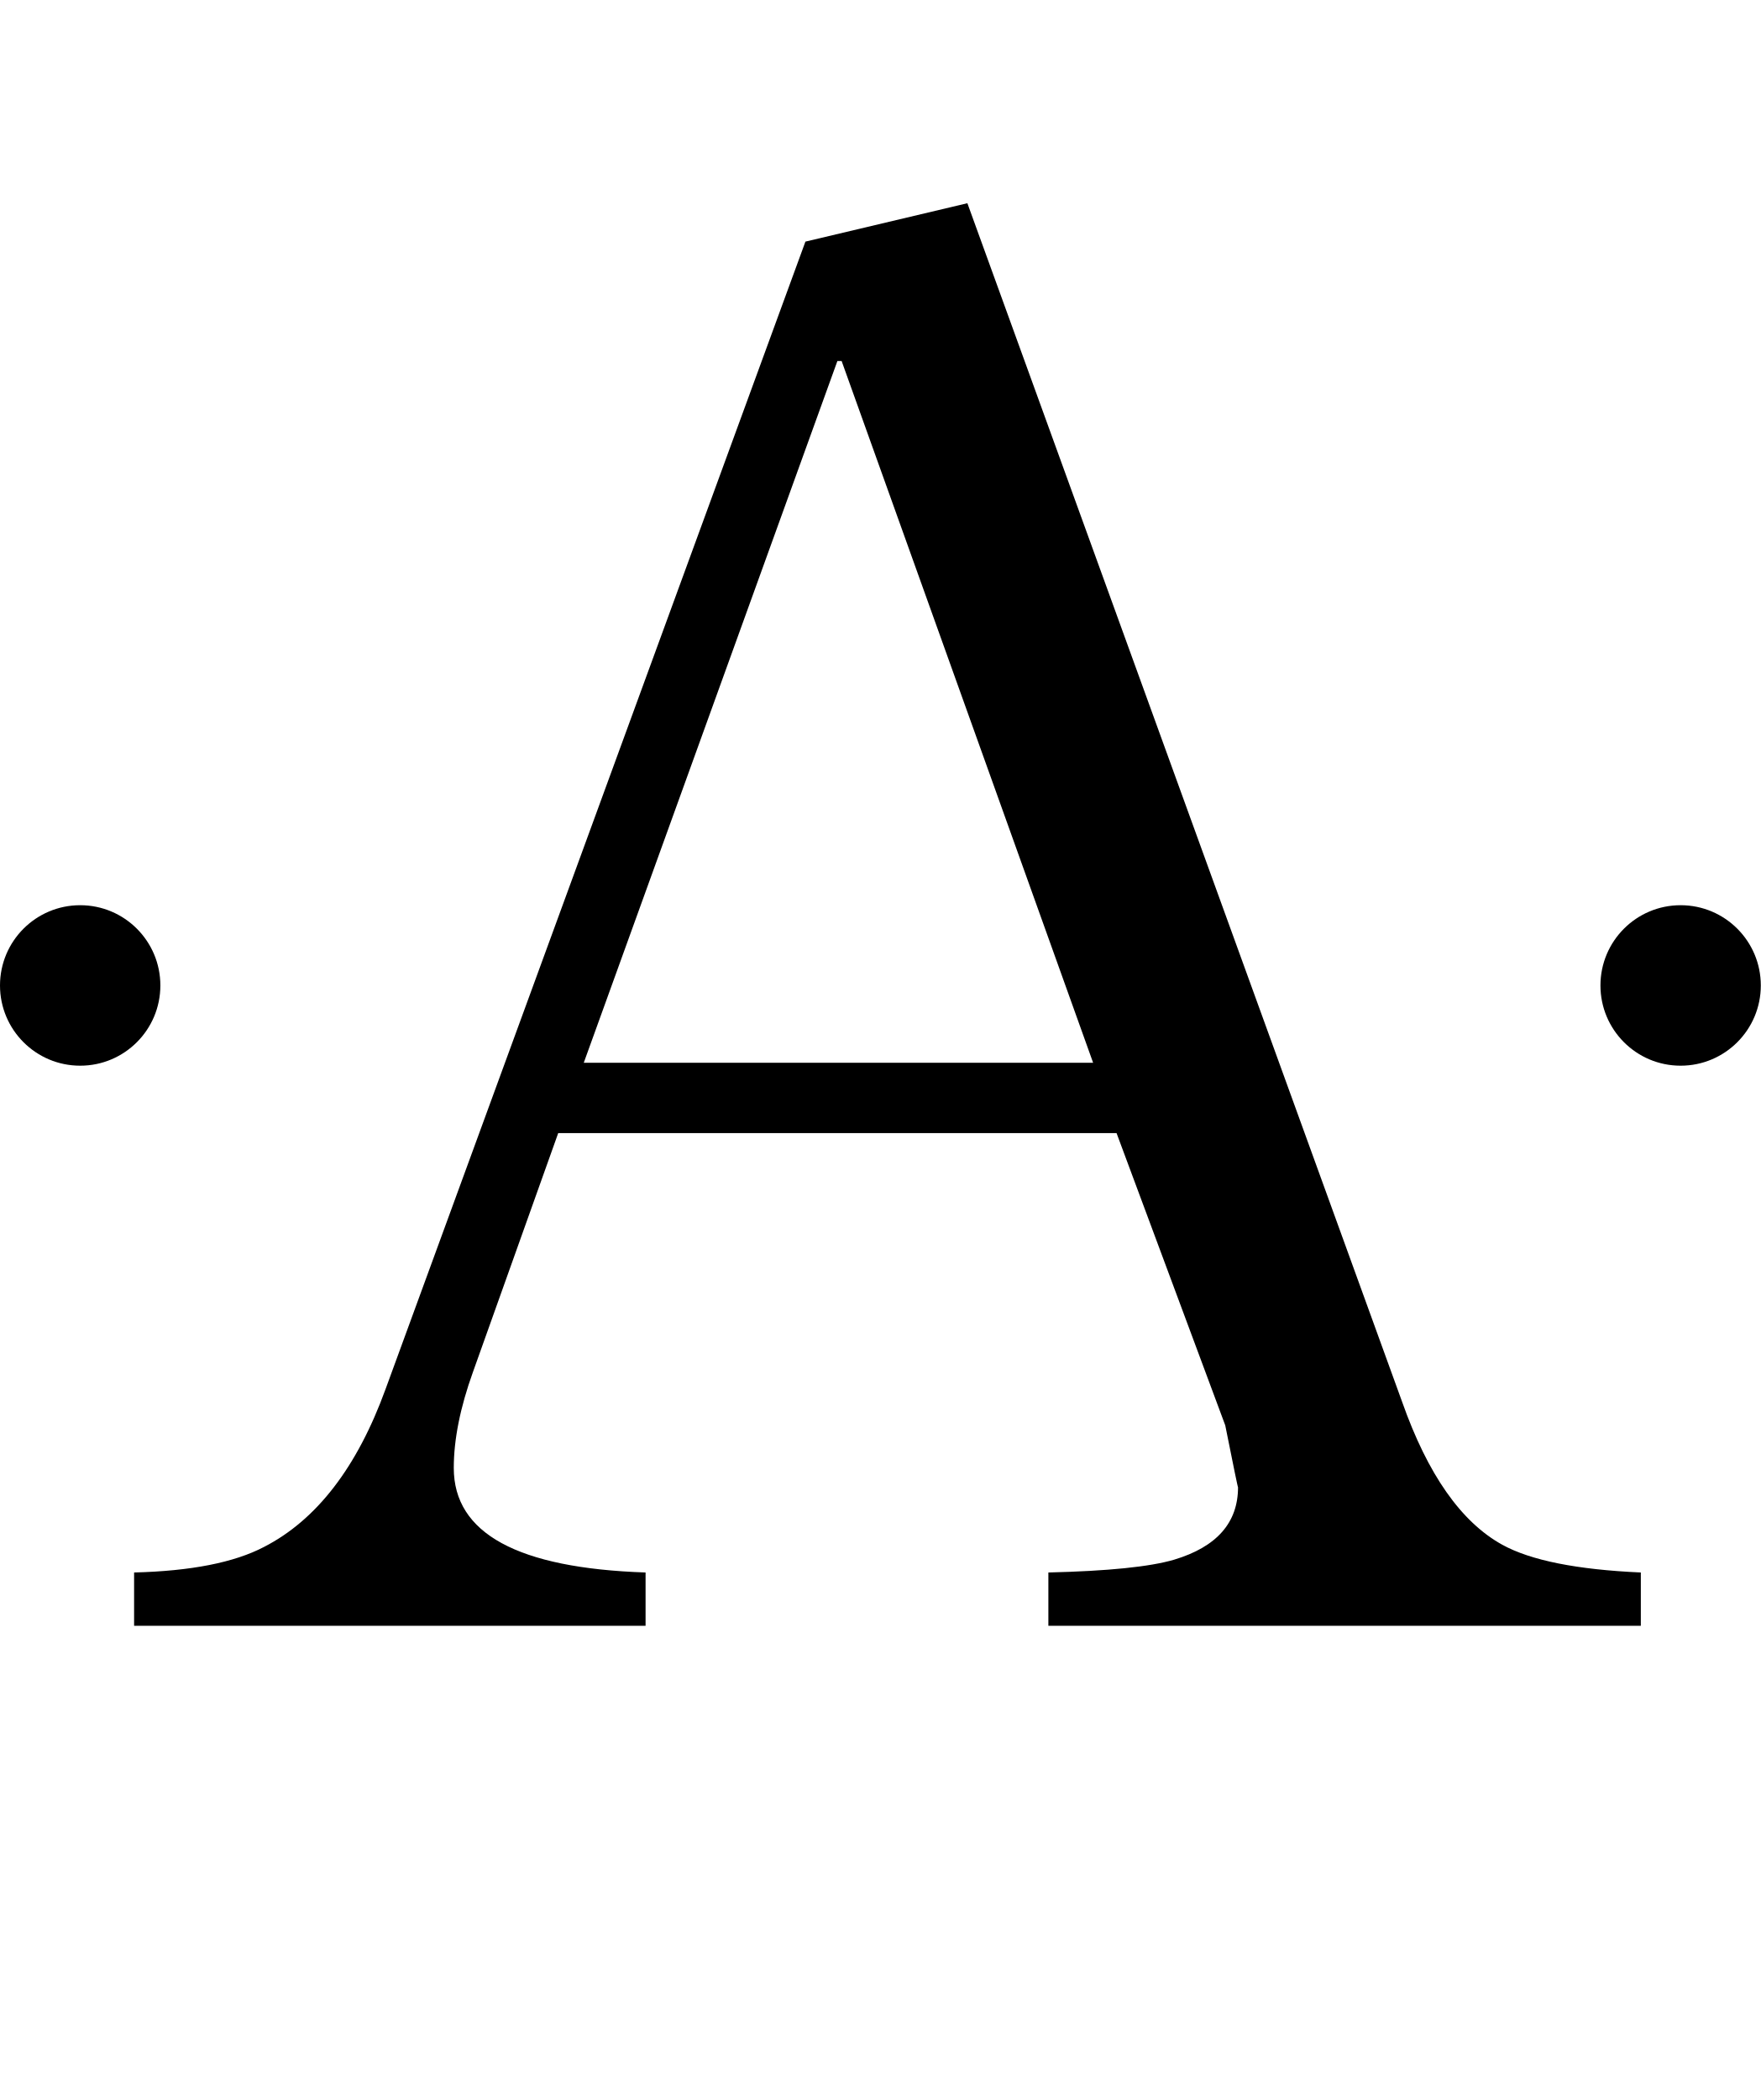
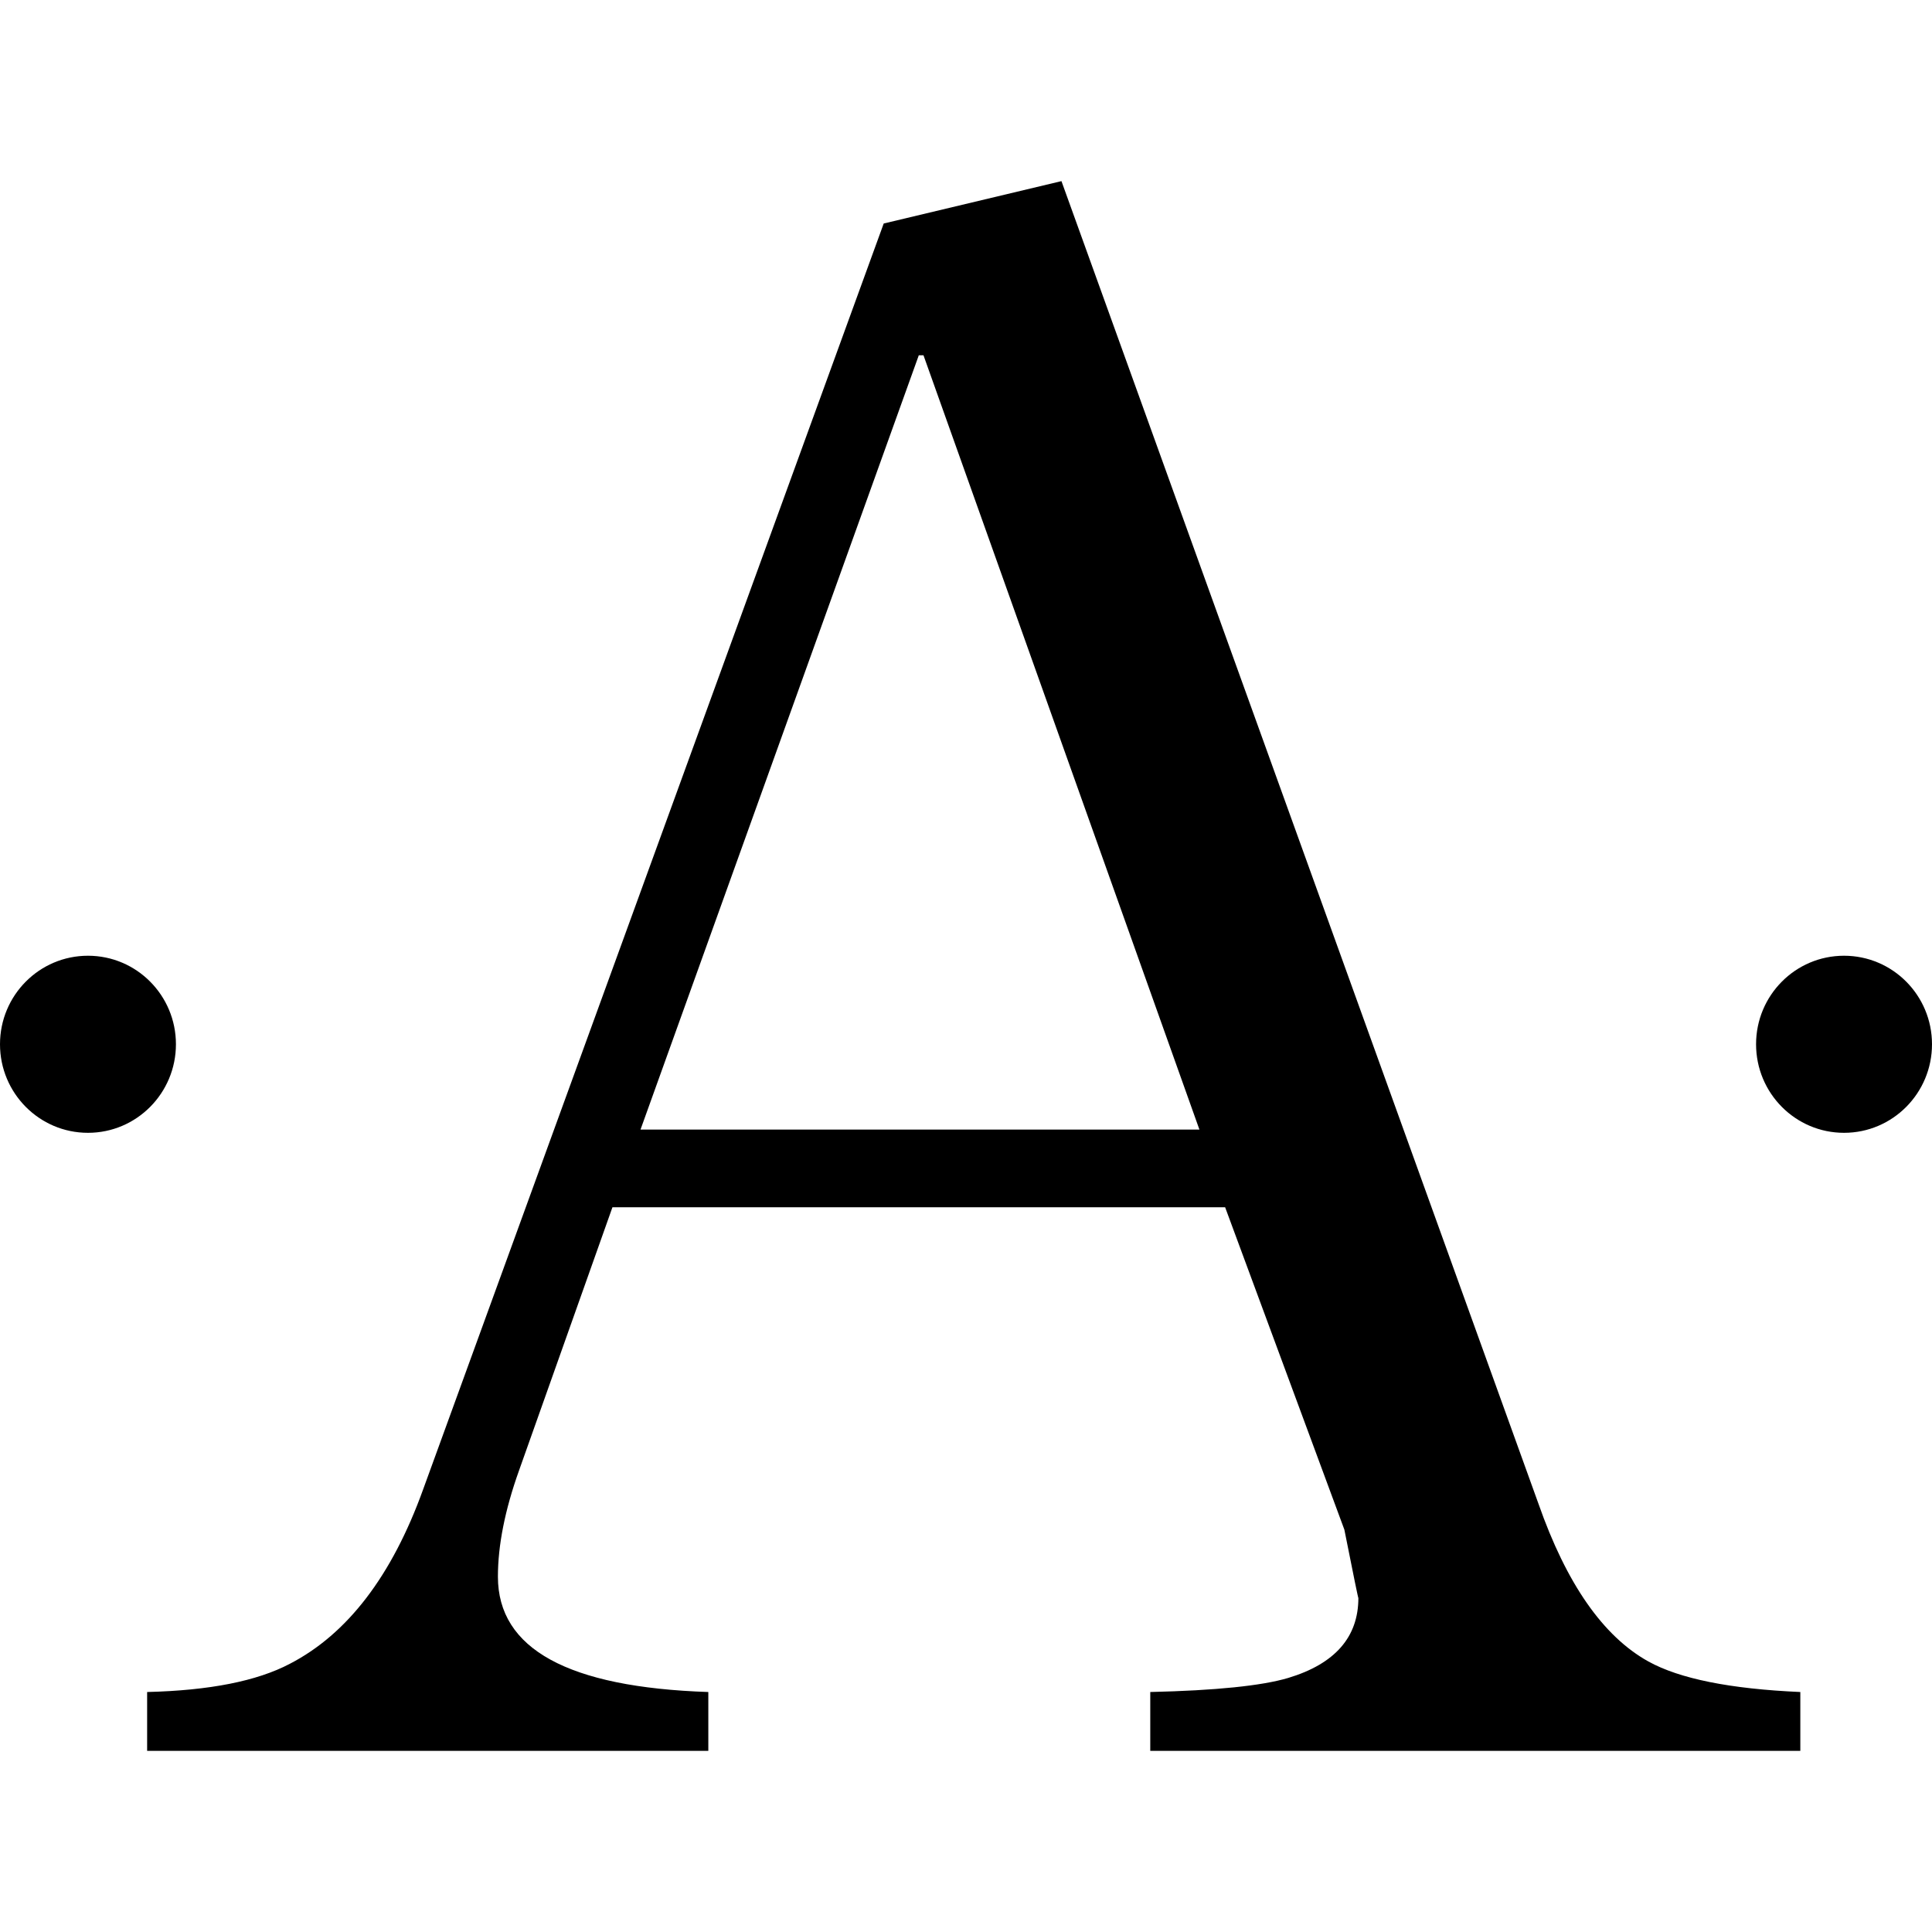
- <svg xmlns="http://www.w3.org/2000/svg" width="260px" height="310px" viewBox="0 0 260 310" version="1.1">
-   <description>Created with Sketch (http://www.bohemiancoding.com/sketch)</description>
+ <svg xmlns="http://www.w3.org/2000/svg" width="32px" height="32px" viewBox="0 0 32 32" version="1.1">
+   <description>Created with Sketch.</description>
  <defs />
-   <g id="Page 1" stroke="none" stroke-width="1" fill="none" fill-rule="evenodd">
-     <path d="M0,145.472 C0,138.929 5.301,133.626 11.84,133.626 C18.379,133.626 23.679,138.929 23.679,145.472 C23.679,152.014 18.379,157.317 11.84,157.317 C5.301,157.317 0,152.014 0,145.472 Z M154.801,232.129 C163.612,231.919 169.8,231.289 173.367,230.24 C179.661,228.351 182.807,224.783 182.807,219.535 C182.807,219.745 182.178,216.702 180.919,210.405 L164.87,167.271 L82.423,167.271 L69.836,202.534 C67.948,207.781 67.004,212.504 67.004,216.702 C67.004,226.357 76.444,231.499 95.325,232.129 L95.325,240 L19.801,240 L19.801,232.129 C28.193,231.919 34.591,230.66 38.997,228.351 C46.759,224.363 52.738,216.597 56.934,205.052 L118.927,35.667 L142.843,30 L207.038,206.942 C210.814,217.646 215.744,224.678 221.828,228.036 C226.024,230.345 232.842,231.709 242.283,232.129 L242.283,240 L154.801,240 L154.801,232.129 Z M236.321,145.472 C236.321,138.929 241.621,133.626 248.16,133.626 C254.699,133.626 260,138.929 260,145.472 C260,152.014 254.699,157.317 248.16,157.317 C241.621,157.317 236.321,152.014 236.321,145.472 Z M161.409,156.882 L124.276,53.298 L123.647,53.298 L86.199,156.882 L161.409,156.882 Z M161.409,156.882" id="Oval 1" fill="#000000" />
+   <g id="24" stroke="none" stroke-width="1" fill="none" fill-rule="evenodd">
+     <g id="Brands" transform="translate(0, -41)" fill="#000000">
+       <g id="akismet" transform="translate(0, 41)">
+         <path d="M0,17.296 C0,16.486 0.652,15.83 1.457,15.83 C2.262,15.83 2.914,16.486 2.914,17.296 C2.914,18.106 2.262,18.763 1.457,18.763 C0.652,18.763 0,18.106 0,17.296 L0,17.296 Z M19.052,28.025 C20.137,28 20.899,27.922 21.337,27.792 C22.112,27.558 22.499,27.116 22.499,26.466 C22.499,26.492 22.422,26.115 22.267,25.336 L20.292,19.996 L10.144,19.996 L8.595,24.361 C8.363,25.011 8.247,25.596 8.247,26.115 C8.247,27.311 9.409,27.948 11.732,28.025 L11.732,29 L2.437,29 L2.437,28.025 C3.47,28 4.257,27.844 4.8,27.558 C5.755,27.064 6.491,26.102 7.007,24.673 L14.637,3.702 L17.581,3 L25.482,24.907 C25.946,26.232 26.553,27.103 27.302,27.519 C27.818,27.805 28.657,27.974 29.819,28.025 L29.819,29 L19.052,29 L19.052,28.025 L19.052,28.025 Z M29.086,17.296 C29.086,16.486 29.738,15.83 30.543,15.83 C31.348,15.83 32,16.486 32,17.296 C32,18.106 31.348,18.763 30.543,18.763 C29.738,18.763 29.086,18.106 29.086,17.296 L29.086,17.296 Z M19.866,18.709 L15.296,5.885 L15.218,5.885 L10.609,18.709 L19.866,18.709 L19.866,18.709 Z" />
+       </g>
+     </g>
  </g>
</svg>
